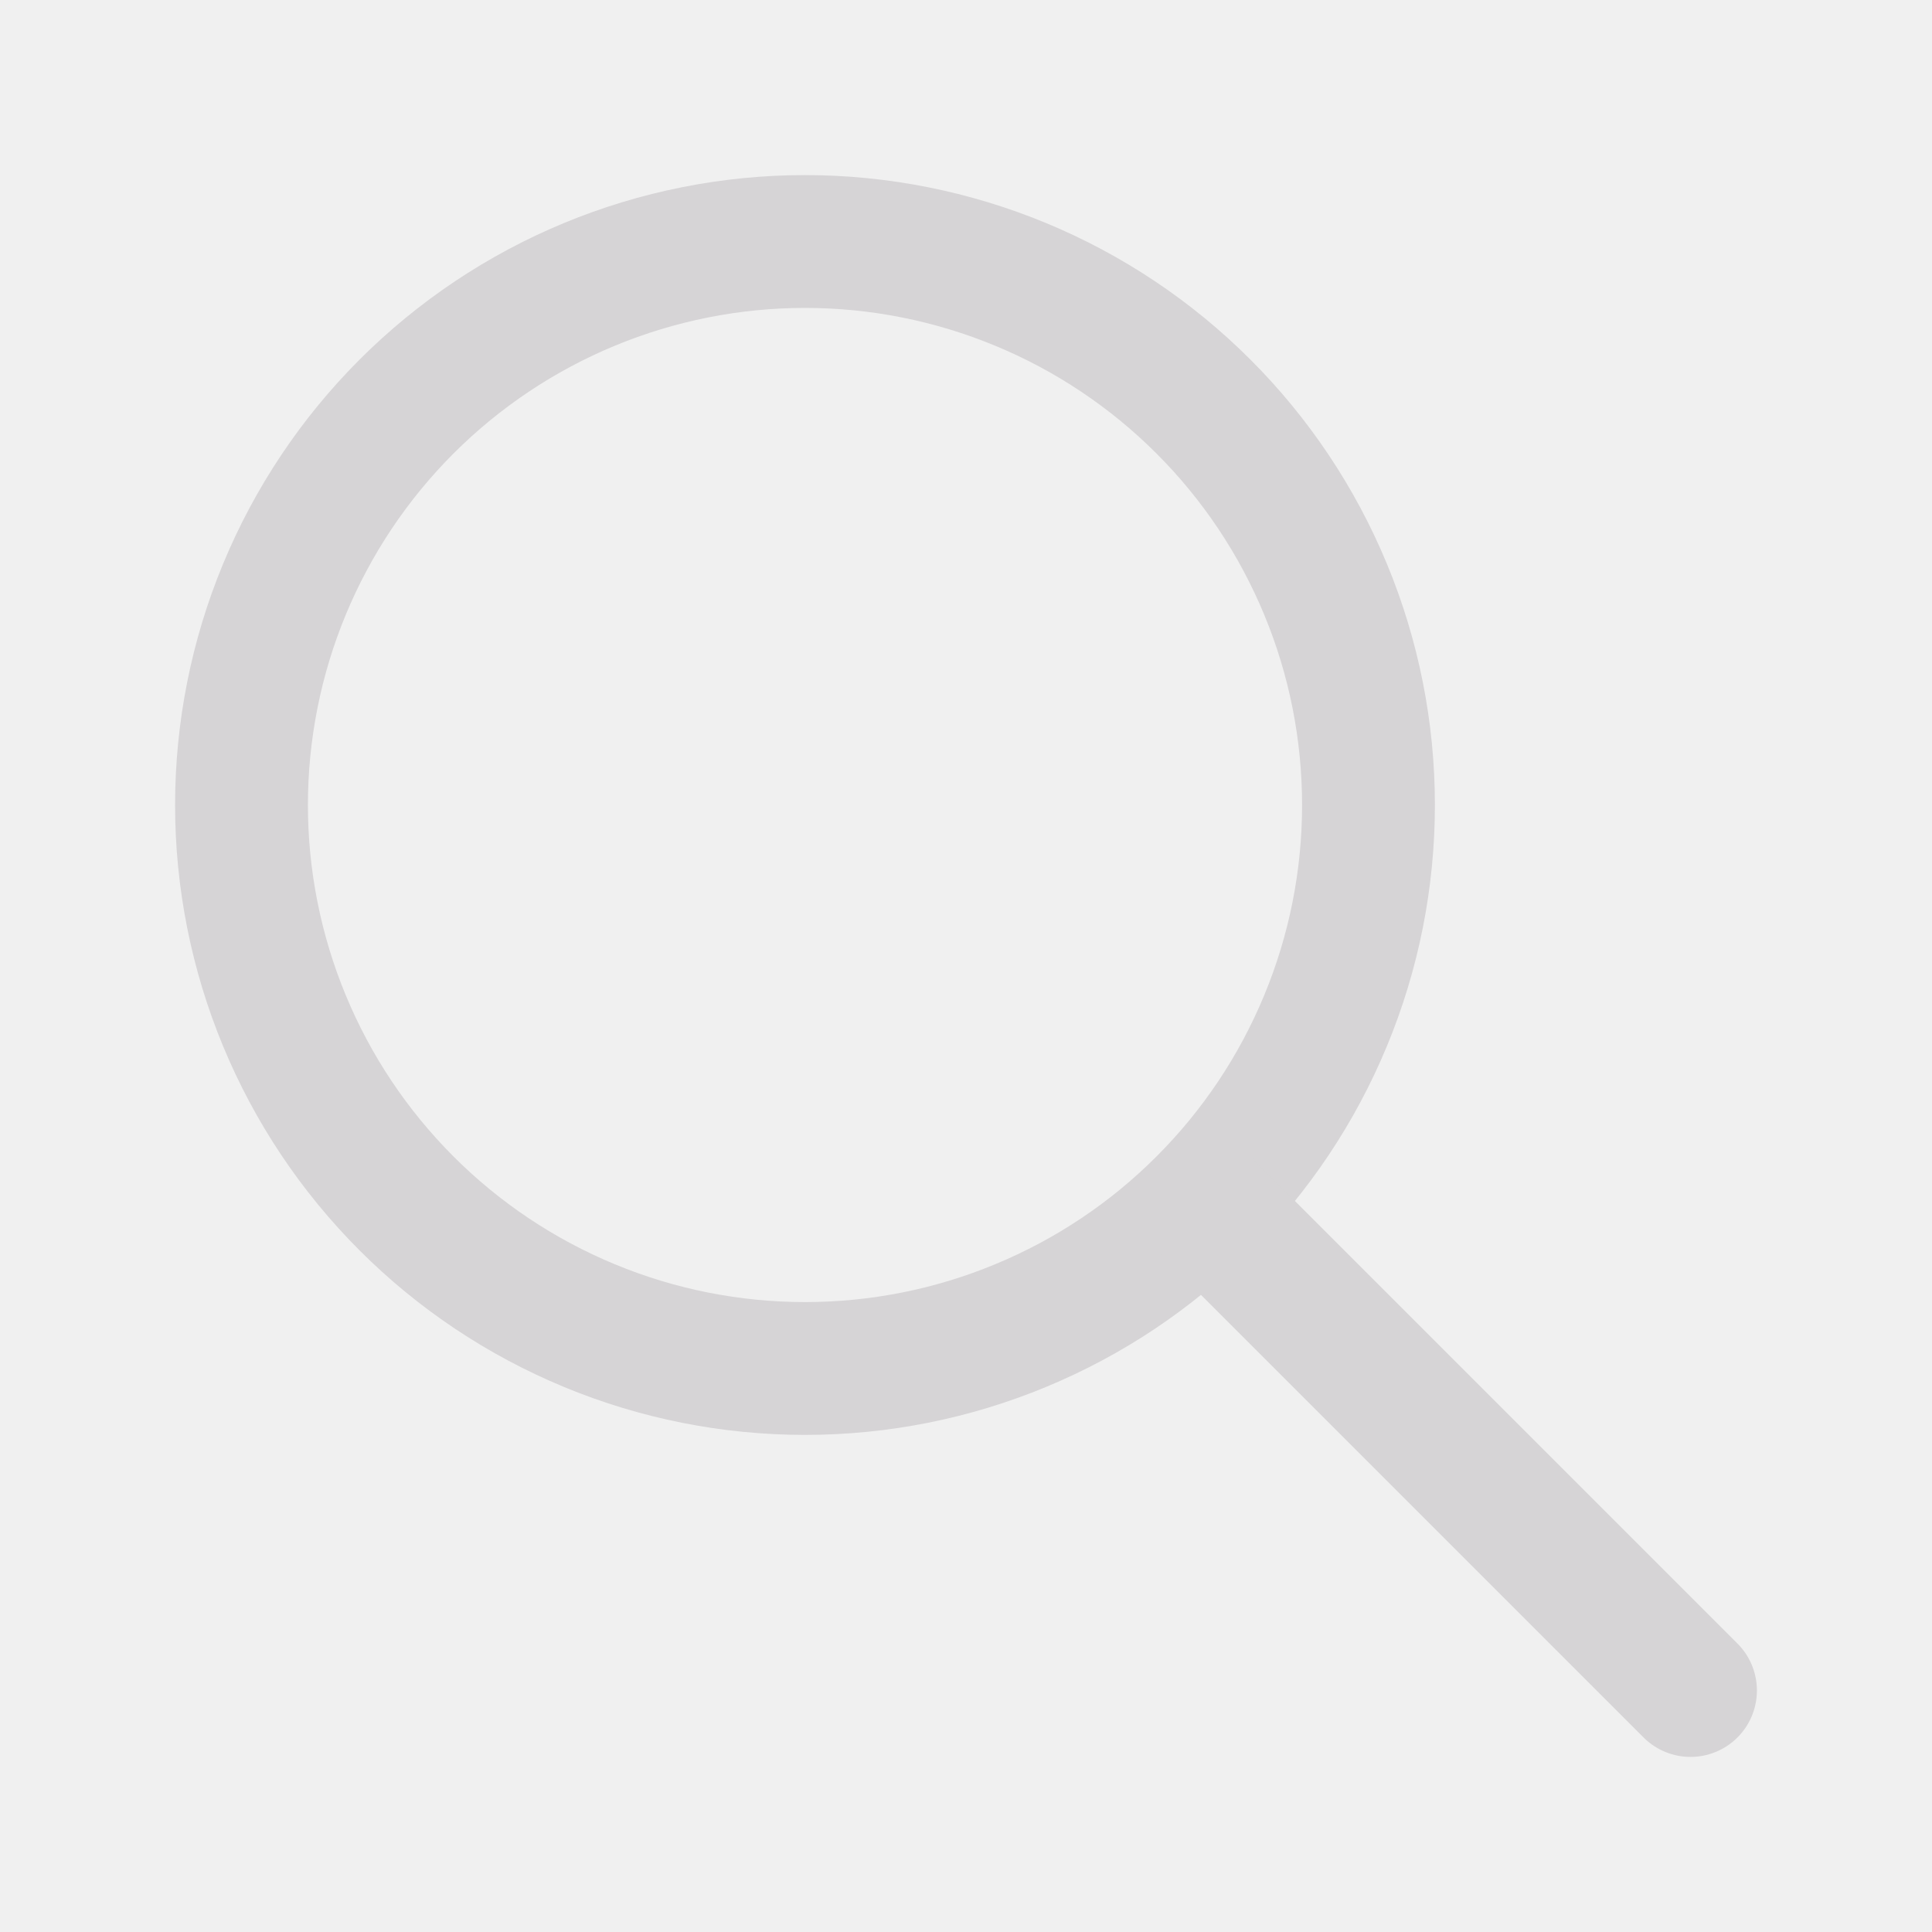
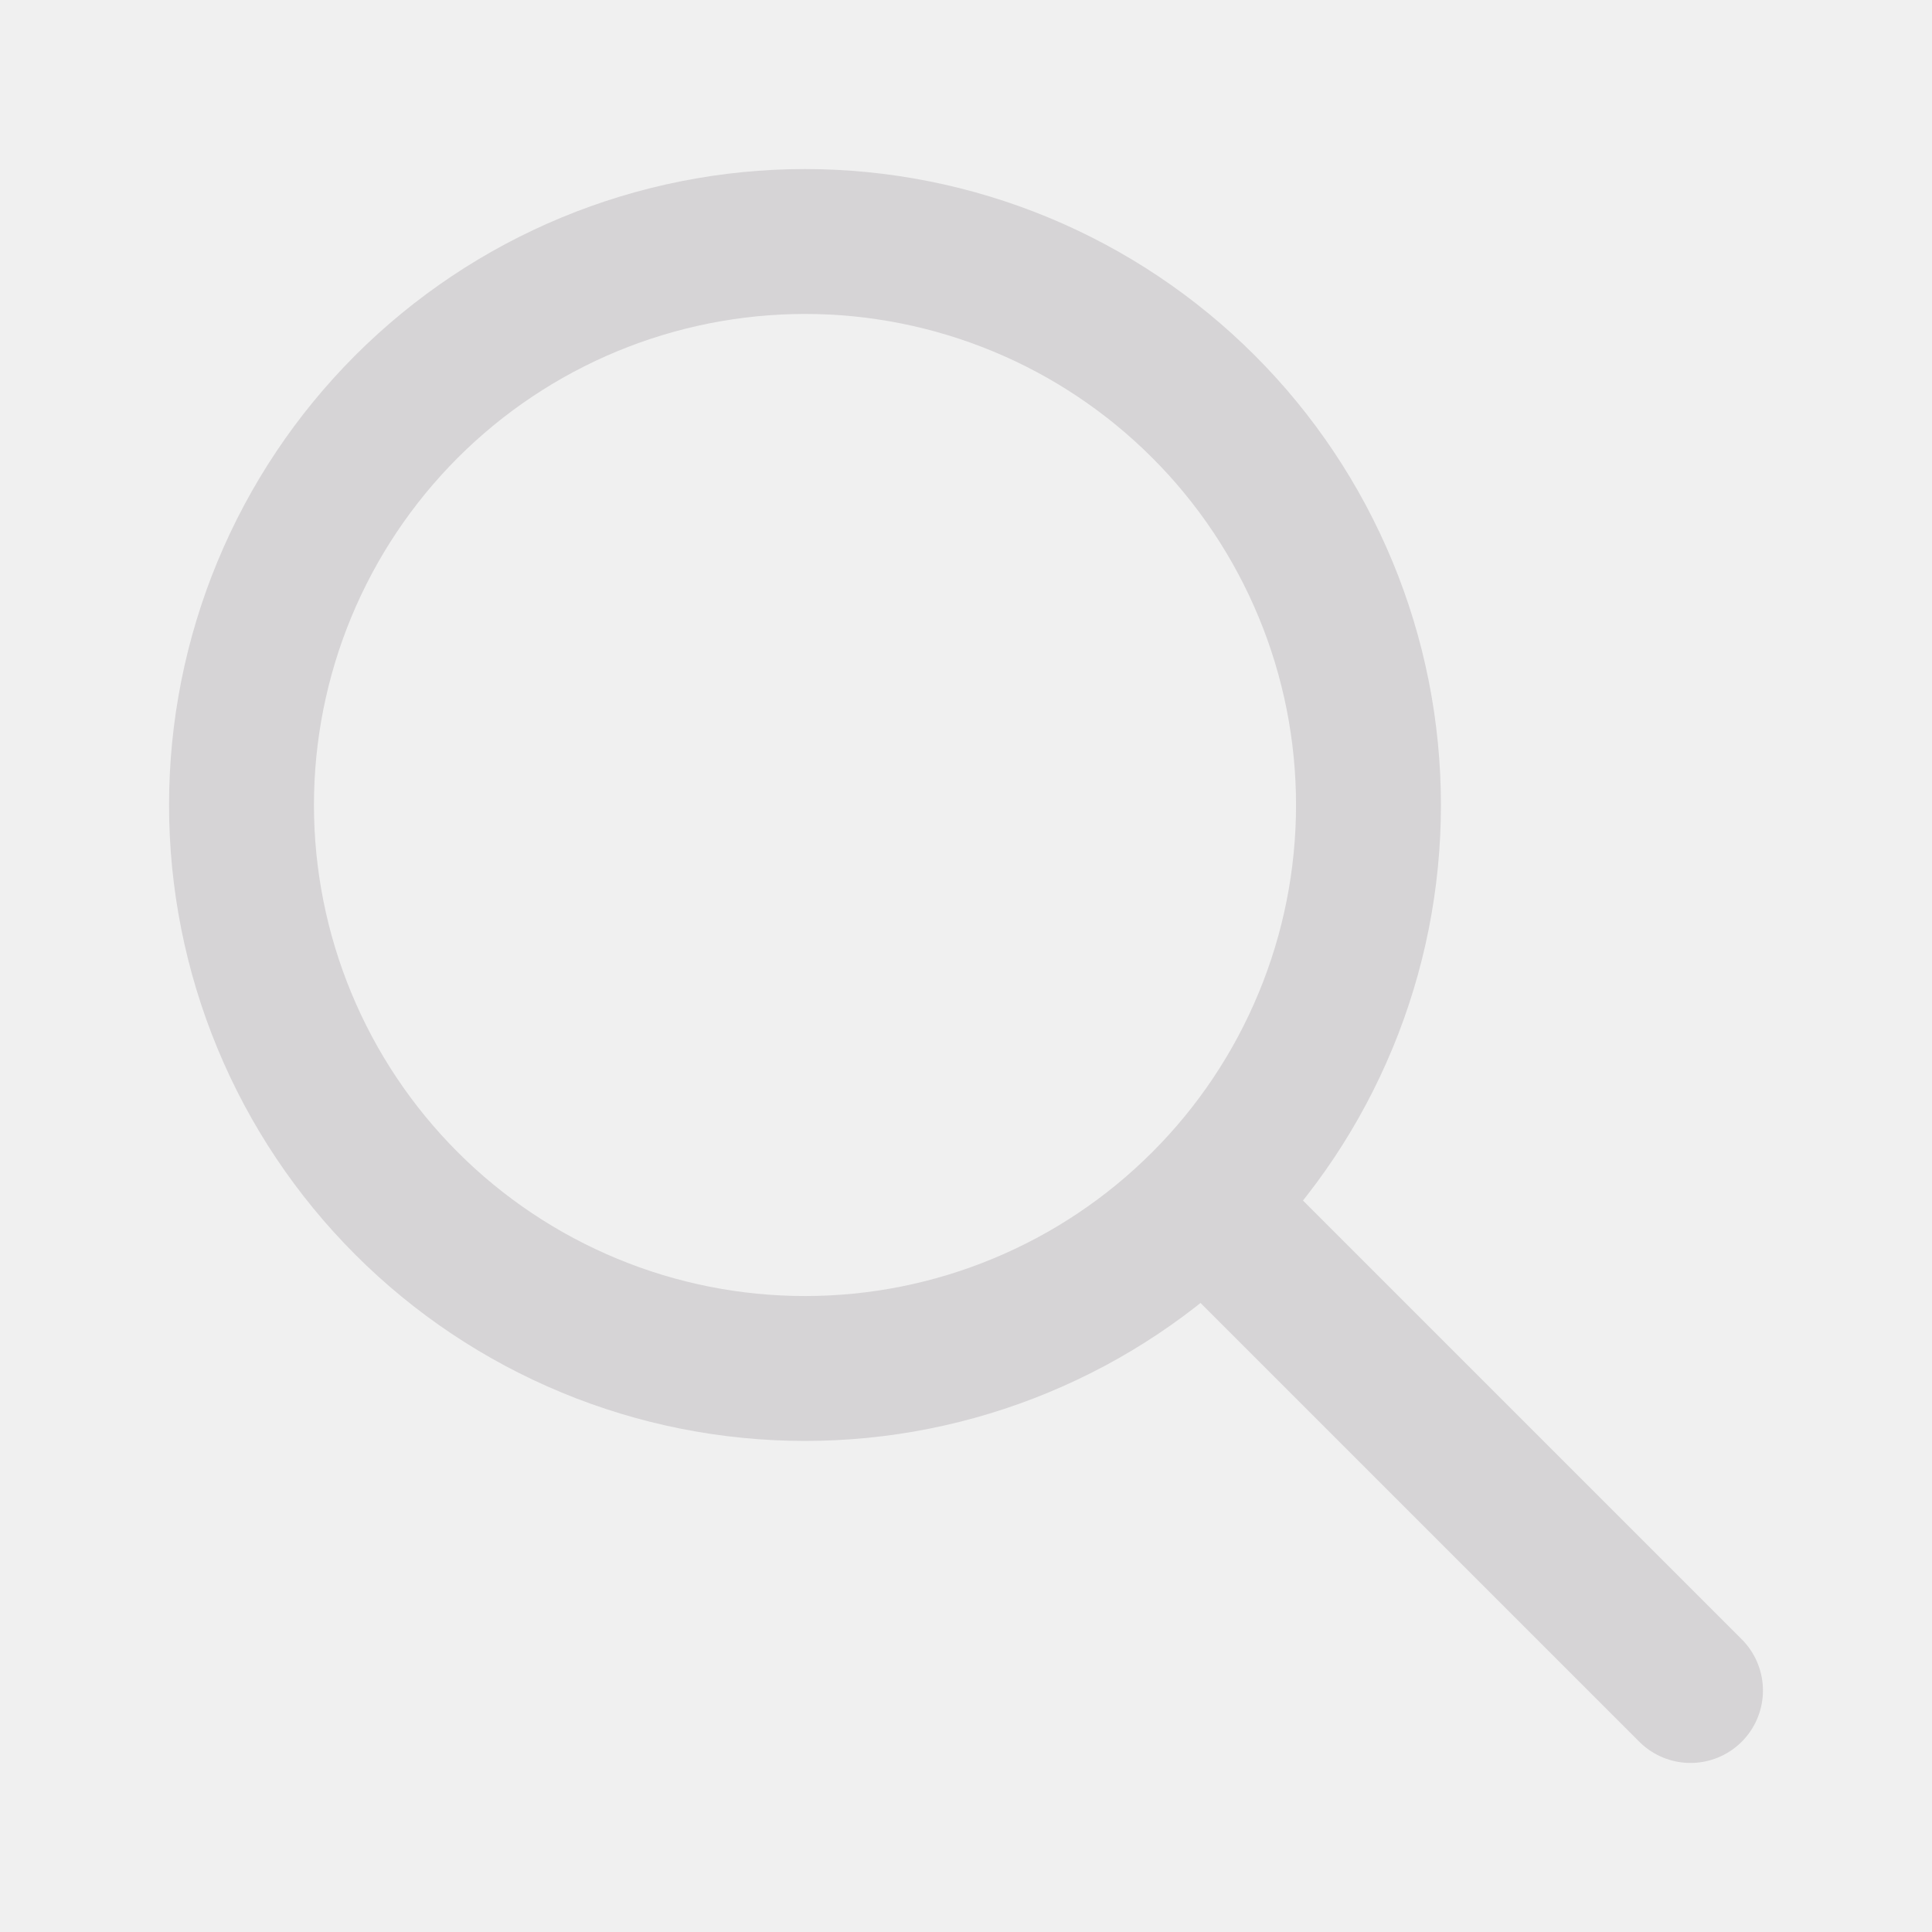
<svg xmlns="http://www.w3.org/2000/svg" width="24" height="24" viewBox="0 0 40 40" fill="none">
  <g clip-path="url(#clip0_2053_1248)">
-     <path d="M5 16.667C5 18.199 5.302 19.716 5.888 21.131C6.474 22.547 7.334 23.833 8.417 24.916C9.5 26 10.787 26.859 12.202 27.445C13.617 28.032 15.135 28.333 16.667 28.333C18.199 28.333 19.716 28.032 21.131 27.445C22.547 26.859 23.833 26 24.916 24.916C26 23.833 26.859 22.547 27.445 21.131C28.032 19.716 28.333 18.199 28.333 16.667C28.333 15.135 28.032 13.617 27.445 12.202C26.859 10.787 26 9.5 24.916 8.417C23.833 7.334 22.547 6.474 21.131 5.888C19.716 5.302 18.199 5 16.667 5C15.135 5 13.617 5.302 12.202 5.888C10.787 6.474 9.5 7.334 8.417 8.417C7.334 9.5 6.474 10.787 5.888 12.202C5.302 13.617 5 15.135 5 16.667Z" stroke="#D6D4D6" stroke-width="2.75" stroke-linecap="round" stroke-linejoin="round" />
-     <path d="M35 35L25 25" stroke="#D6D4D6" stroke-width="2.75" stroke-linecap="round" stroke-linejoin="round" />
+     <path d="M5 16.667C5 18.199 5.302 19.716 5.888 21.131C6.474 22.547 7.334 23.833 8.417 24.916C9.5 26 10.787 26.859 12.202 27.445C13.617 28.032 15.135 28.333 16.667 28.333C18.199 28.333 19.716 28.032 21.131 27.445C22.547 26.859 23.833 26 24.916 24.916C26 23.833 26.859 22.547 27.445 21.131C28.032 19.716 28.333 18.199 28.333 16.667C28.333 15.135 28.032 13.617 27.445 12.202C26.859 10.787 26 9.5 24.916 8.417C23.833 7.334 22.547 6.474 21.131 5.888C19.716 5.302 18.199 5 16.667 5C15.135 5 13.617 5.302 12.202 5.888C10.787 6.474 9.5 7.334 8.417 8.417C7.334 9.5 6.474 10.787 5.888 12.202C5.302 13.617 5 15.135 5 16.667Z" stroke="#D6D4D6" stroke-width="3" stroke-linecap="round" stroke-linejoin="round" />
+     <path d="M35 35L25 25" stroke="#D6D4D6" stroke-width="3" stroke-linecap="round" stroke-linejoin="round" />
  </g>
  <defs>
    <clipPath id="clip0_2053_1248">
      <rect width="40" height="40" fill="white" />
    </clipPath>
  </defs>
</svg>
